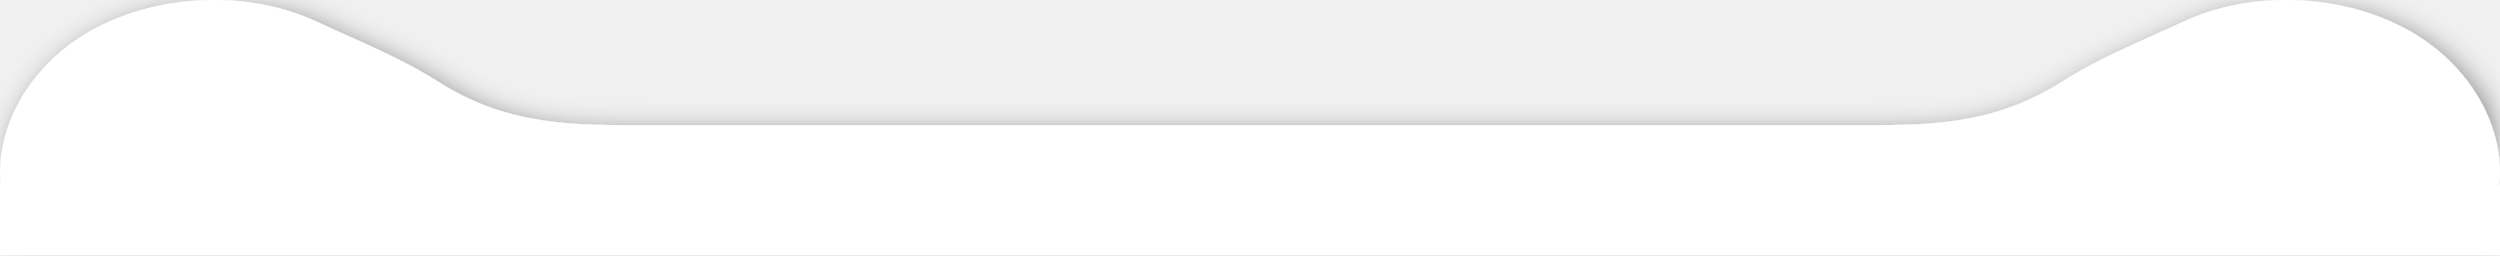
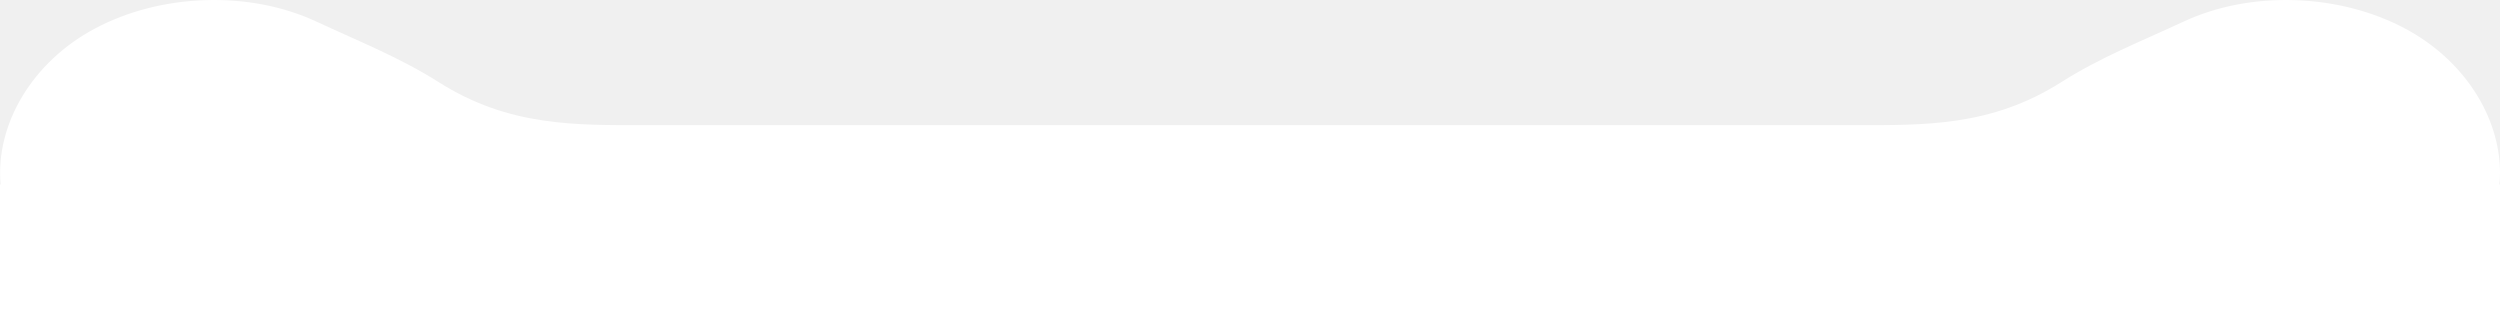
- <svg xmlns="http://www.w3.org/2000/svg" id="_레이어_2" data-name="레이어 2" viewBox="0 0 374.01 38.19">
+ <svg xmlns="http://www.w3.org/2000/svg" id="_레이어_2" data-name="레이어 2" viewBox="0 0 480 60.09">
  <defs>
    <style>
      .cls-1 {
        fill: #fff;
-         filter: url(#drop-shadow-1);
      }
    </style>
-     <filter id="drop-shadow-1" x="0" y="0" width="374.01" height="38.19" filterUnits="userSpaceOnUse">
-       <feOffset dx="1" dy="1" />
-       <feGaussianBlur result="blur" stdDeviation="2.01" />
-       <feFlood flood-color="#000" flood-opacity=".44" />
-       <feComposite in2="blur" operator="in" />
-       <feComposite in="SourceGraphic" />
-     </filter>
  </defs>
  <g id="_레이어_1-2" data-name="레이어 1">
-     <path class="cls-1" d="M0,38.19h374.01v-10.6h-.09c.05-.58.09-1.16.09-1.74,0-8.46-5.45-16.95-14.24-21.61-4.84-2.57-10.52-4.03-16.43-4.22-5.97-.2-11.73.91-16.67,3.21-6.47,3.01-12.47,5.36-18.27,9.04-10.53,6.68-20.48,6.45-31.02,6.45H96.64c-10.54,0-20.49.23-31.02-6.45-5.8-3.68-11.8-6.03-18.27-9.04C42.4.93,36.64-.18,30.67.02c-5.91.2-11.59,1.66-16.43,4.22C4.85,9.22-.72,18.59.09,27.6h-.09v10.6Z" />
+     <path class="cls-1" d="M0,60.09h480v-24.67h-.11c.07-.74.11-1.49.11-2.23,0-10.85-6.99-21.76-18.28-27.74-6.21-3.29-13.5-5.17-21.08-5.42-7.66-.26-15.06,1.17-21.4,4.12-8.31,3.87-16.01,6.88-23.45,11.61-13.51,8.57-26.28,8.27-39.81,8.27H124.02c-13.53,0-26.3.3-39.81-8.27-7.45-4.72-15.14-7.74-23.45-11.61C54.42,1.2,47.02-.23,39.36.03c-7.58.25-14.87,2.13-21.08,5.42C6.22,11.84-.92,23.86.12,35.42h-.12v24.67Z" />
  </g>
</svg>
